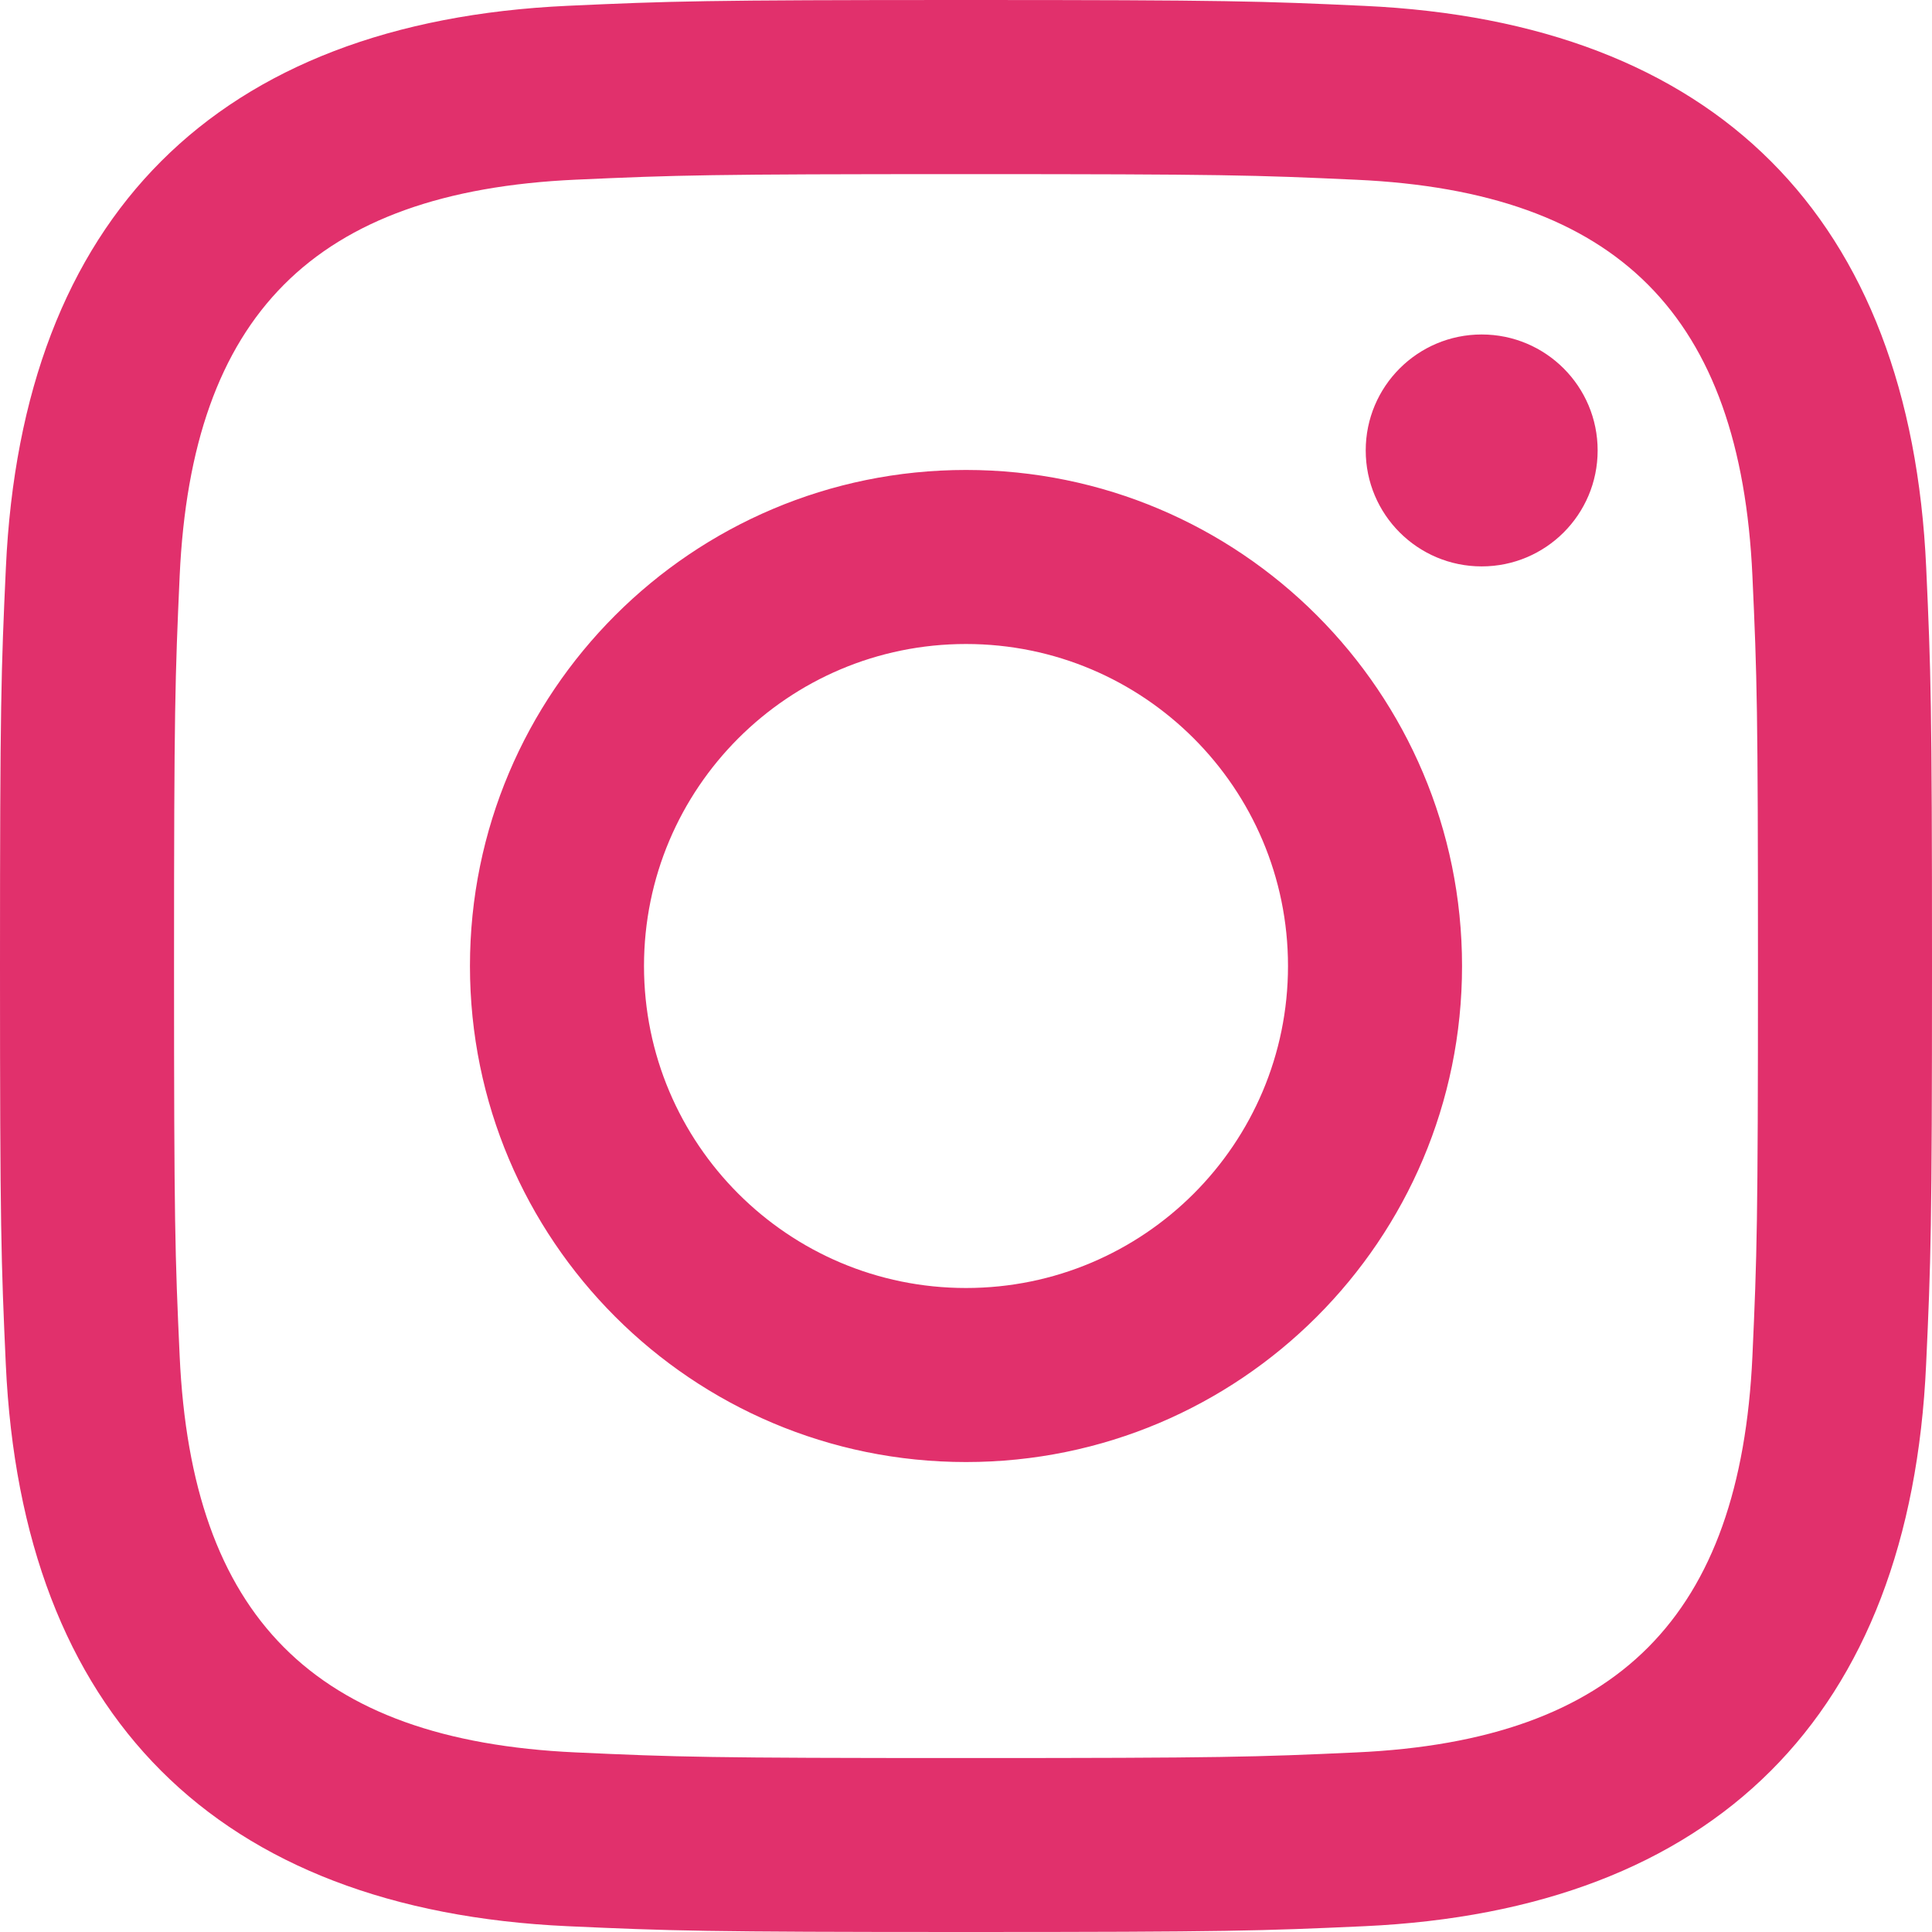
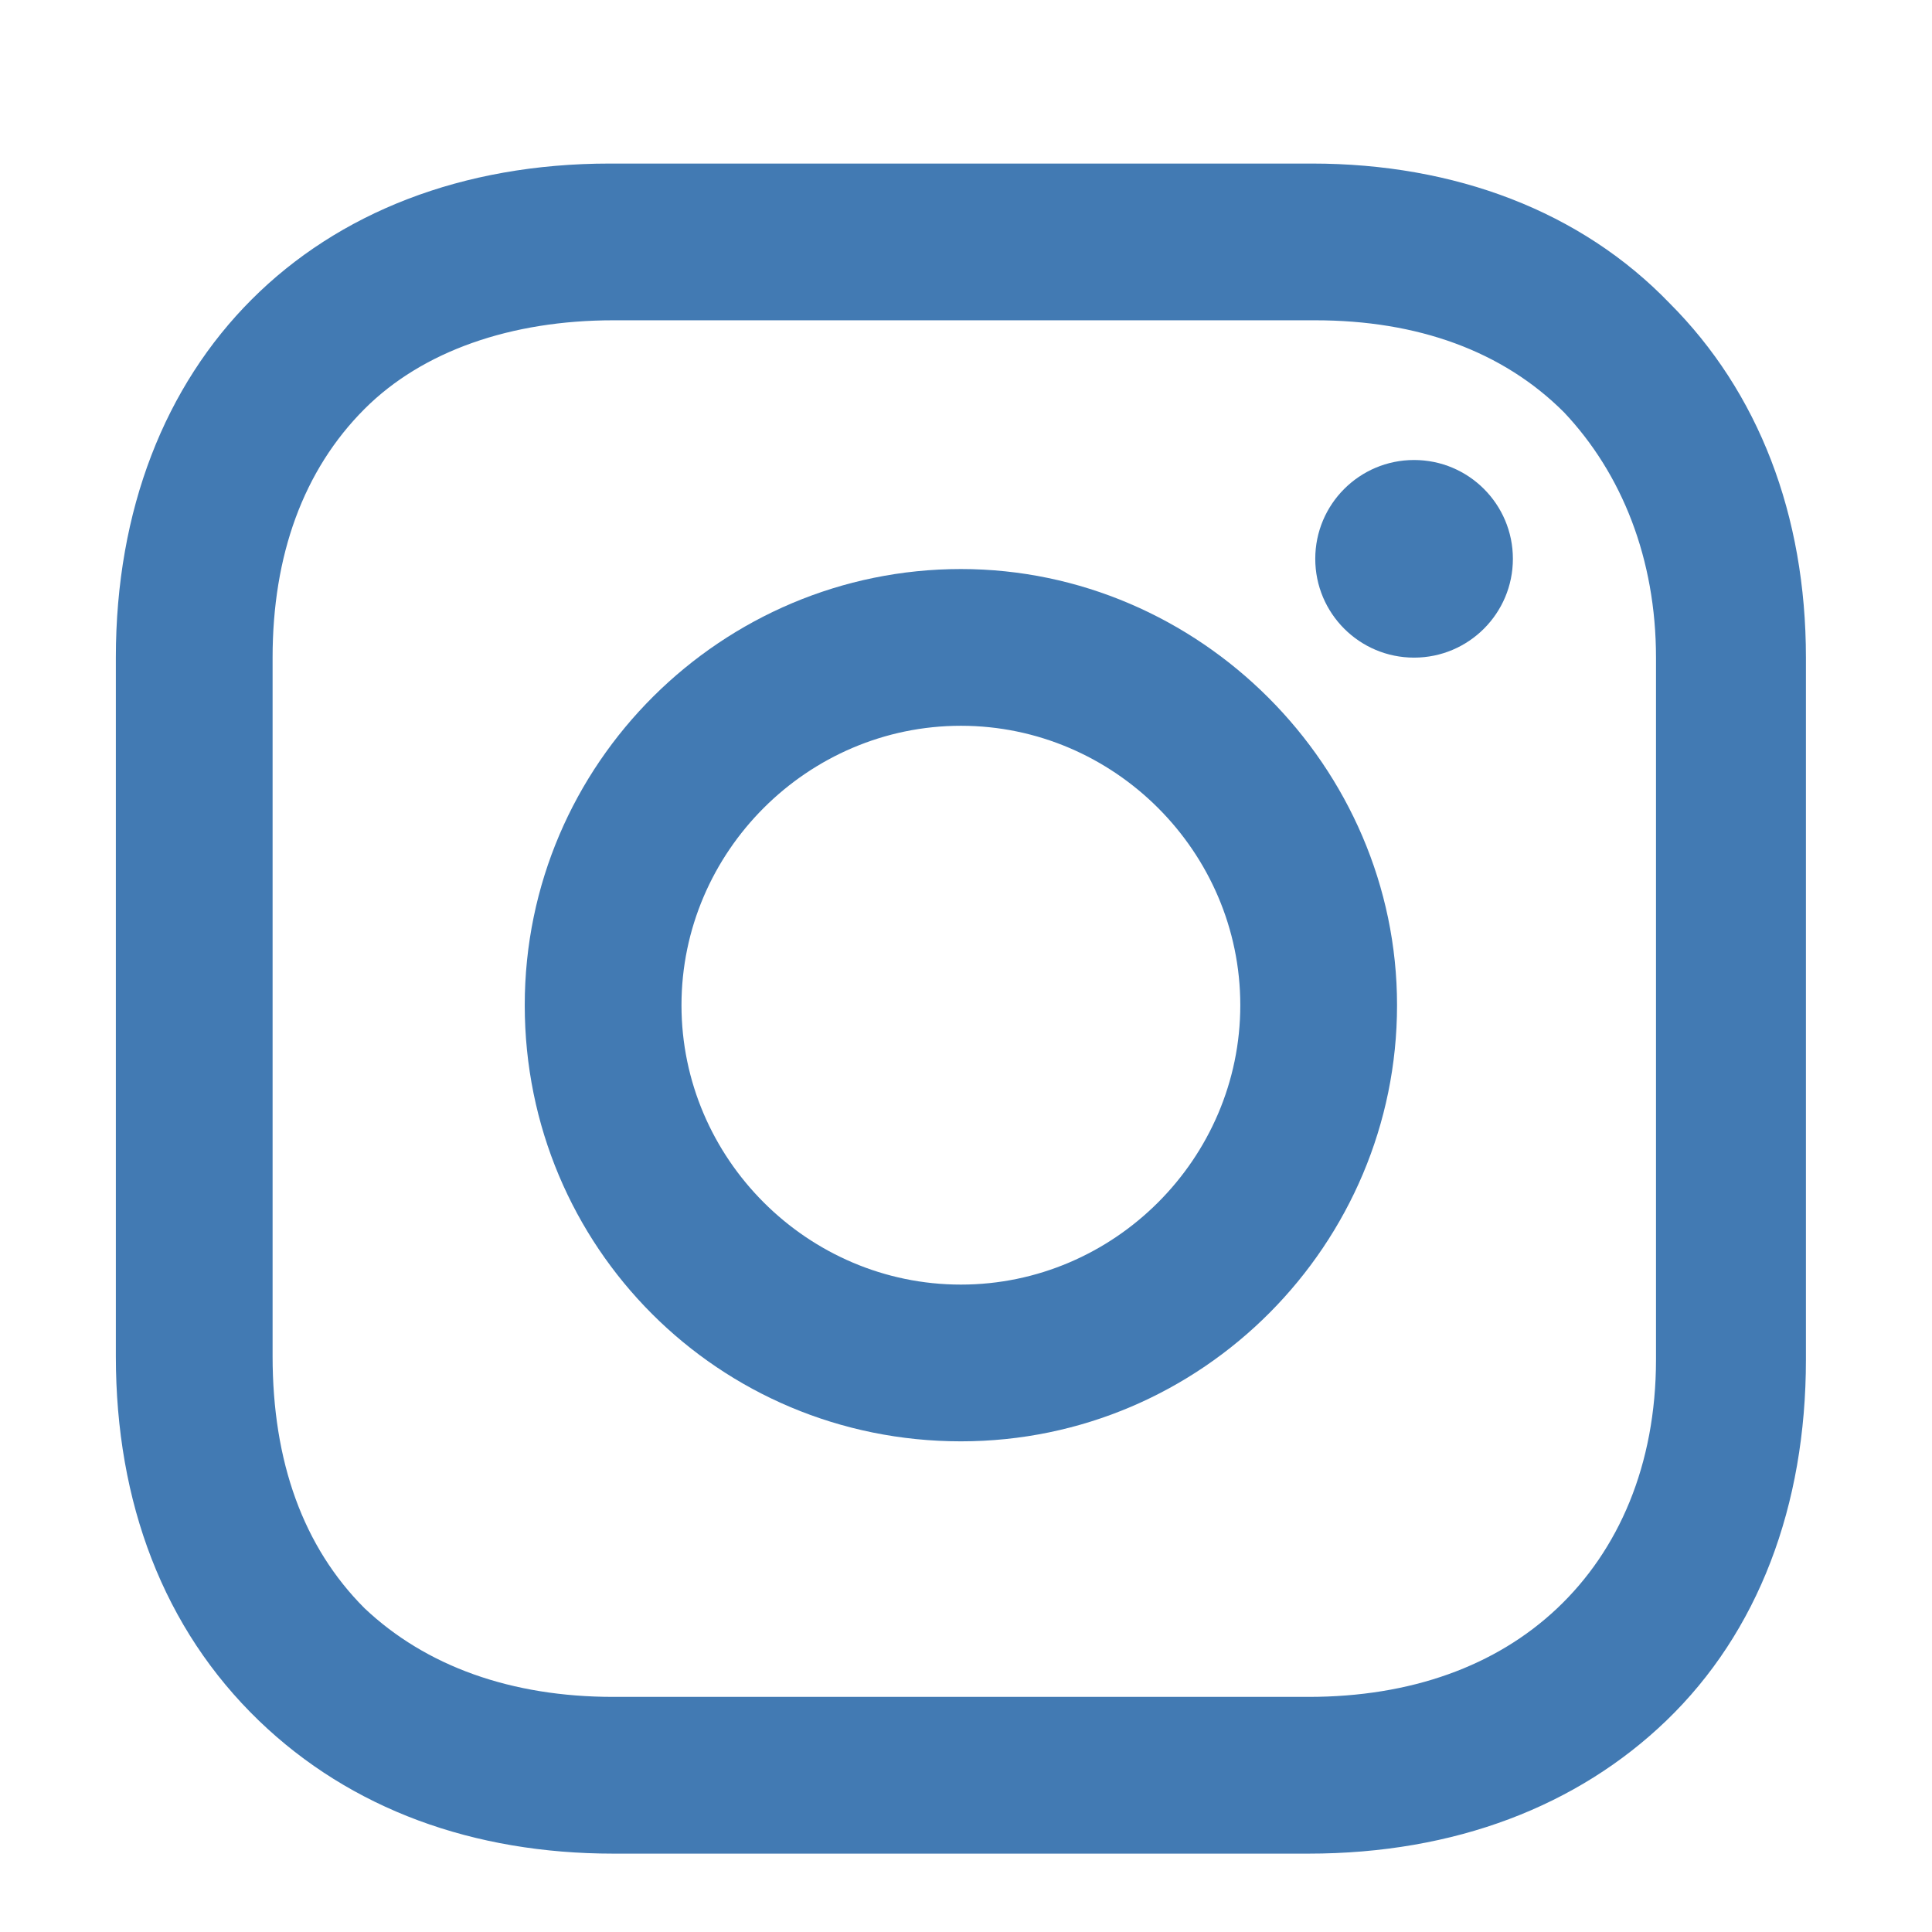
- <svg xmlns="http://www.w3.org/2000/svg" viewBox="0 0 24 24" width="32" height="32" fill="#e1306c">
-   <path d="M12 2.163c3.204 0 3.584.012 4.85.07 3.252.148 4.771 1.691 4.919 4.919.058 1.265.069 1.645.069 4.849 0 3.205-.012 3.584-.069 4.849-.149 3.225-1.664 4.771-4.919 4.919-1.266.058-1.644.07-4.85.07-3.204 0-3.584-.012-4.849-.07-3.26-.149-4.771-1.699-4.919-4.92-.058-1.265-.07-1.644-.07-4.849 0-3.204.013-3.583.07-4.849.149-3.227 1.664-4.771 4.919-4.919 1.266-.057 1.645-.069 4.849-.069zM12 0C8.741 0 8.333.014 7.053.072 2.695.272.273 2.69.073 7.052.014 8.333 0 8.741 0 12c0 3.259.014 3.668.072 4.948.2 4.358 2.618 6.78 6.98 6.98C8.333 23.986 8.741 24 12 24c3.259 0 3.668-.014 4.948-.072 4.354-.2 6.782-2.618 6.979-6.98.059-1.28.073-1.689.073-4.948 0-3.259-.014-3.667-.072-4.947-.196-4.354-2.617-6.78-6.979-6.98C15.668.014 15.259 0 12 0zm0 5.838a6.162 6.162 0 100 12.324 6.162 6.162 0 000-12.324zM12 16a4 4 0 110-8 4 4 0 010 8zm6.406-11.845a1.44 1.44 0 100 2.881 1.44 1.44 0 000-2.881z" />
+ <svg xmlns="http://www.w3.org/2000/svg" viewBox="0 0 56.7 56.7" xml:space="preserve">
+   <path d="M28.2 16.7c-7 0-12.8 5.7-12.8 12.8s5.7 12.8 12.8 12.8S41 36.5 41 29.5s-5.8-12.8-12.8-12.8zm0 21c-4.5 0-8.2-3.7-8.2-8.2s3.7-8.2 8.2-8.2 8.2 3.7 8.2 8.2-3.7 8.2-8.2 8.2z" fill="#427ab3" class="fill-000000" />
+   <circle cx="41.5" cy="16.4" r="2.9" fill="#427ab3" class="fill-000000" />
+   <path d="M49 8.9c-2.6-2.7-6.3-4.1-10.5-4.1H17.9c-8.7 0-14.5 5.8-14.5 14.5v20.5c0 4.3 1.4 8 4.2 10.7 2.7 2.6 6.3 3.9 10.4 3.9h20.4c4.3 0 7.9-1.4 10.5-3.9 2.7-2.6 4.1-6.3 4.1-10.6V19.3c0-4.2-1.4-7.8-4-10.4zm-.4 31c0 3.1-1.1 5.6-2.9 7.3s-4.3 2.6-7.3 2.6H18c-3 0-5.5-.9-7.3-2.6C8.9 45.4 8 42.9 8 39.8V19.3c0-3 .9-5.5 2.7-7.3 1.7-1.7 4.3-2.6 7.3-2.6h20.6c3 0 5.5.9 7.3 2.7 1.7 1.8 2.7 4.3 2.7 7.2v20.6z" fill="#427ab3" class="fill-000000" />
</svg>
